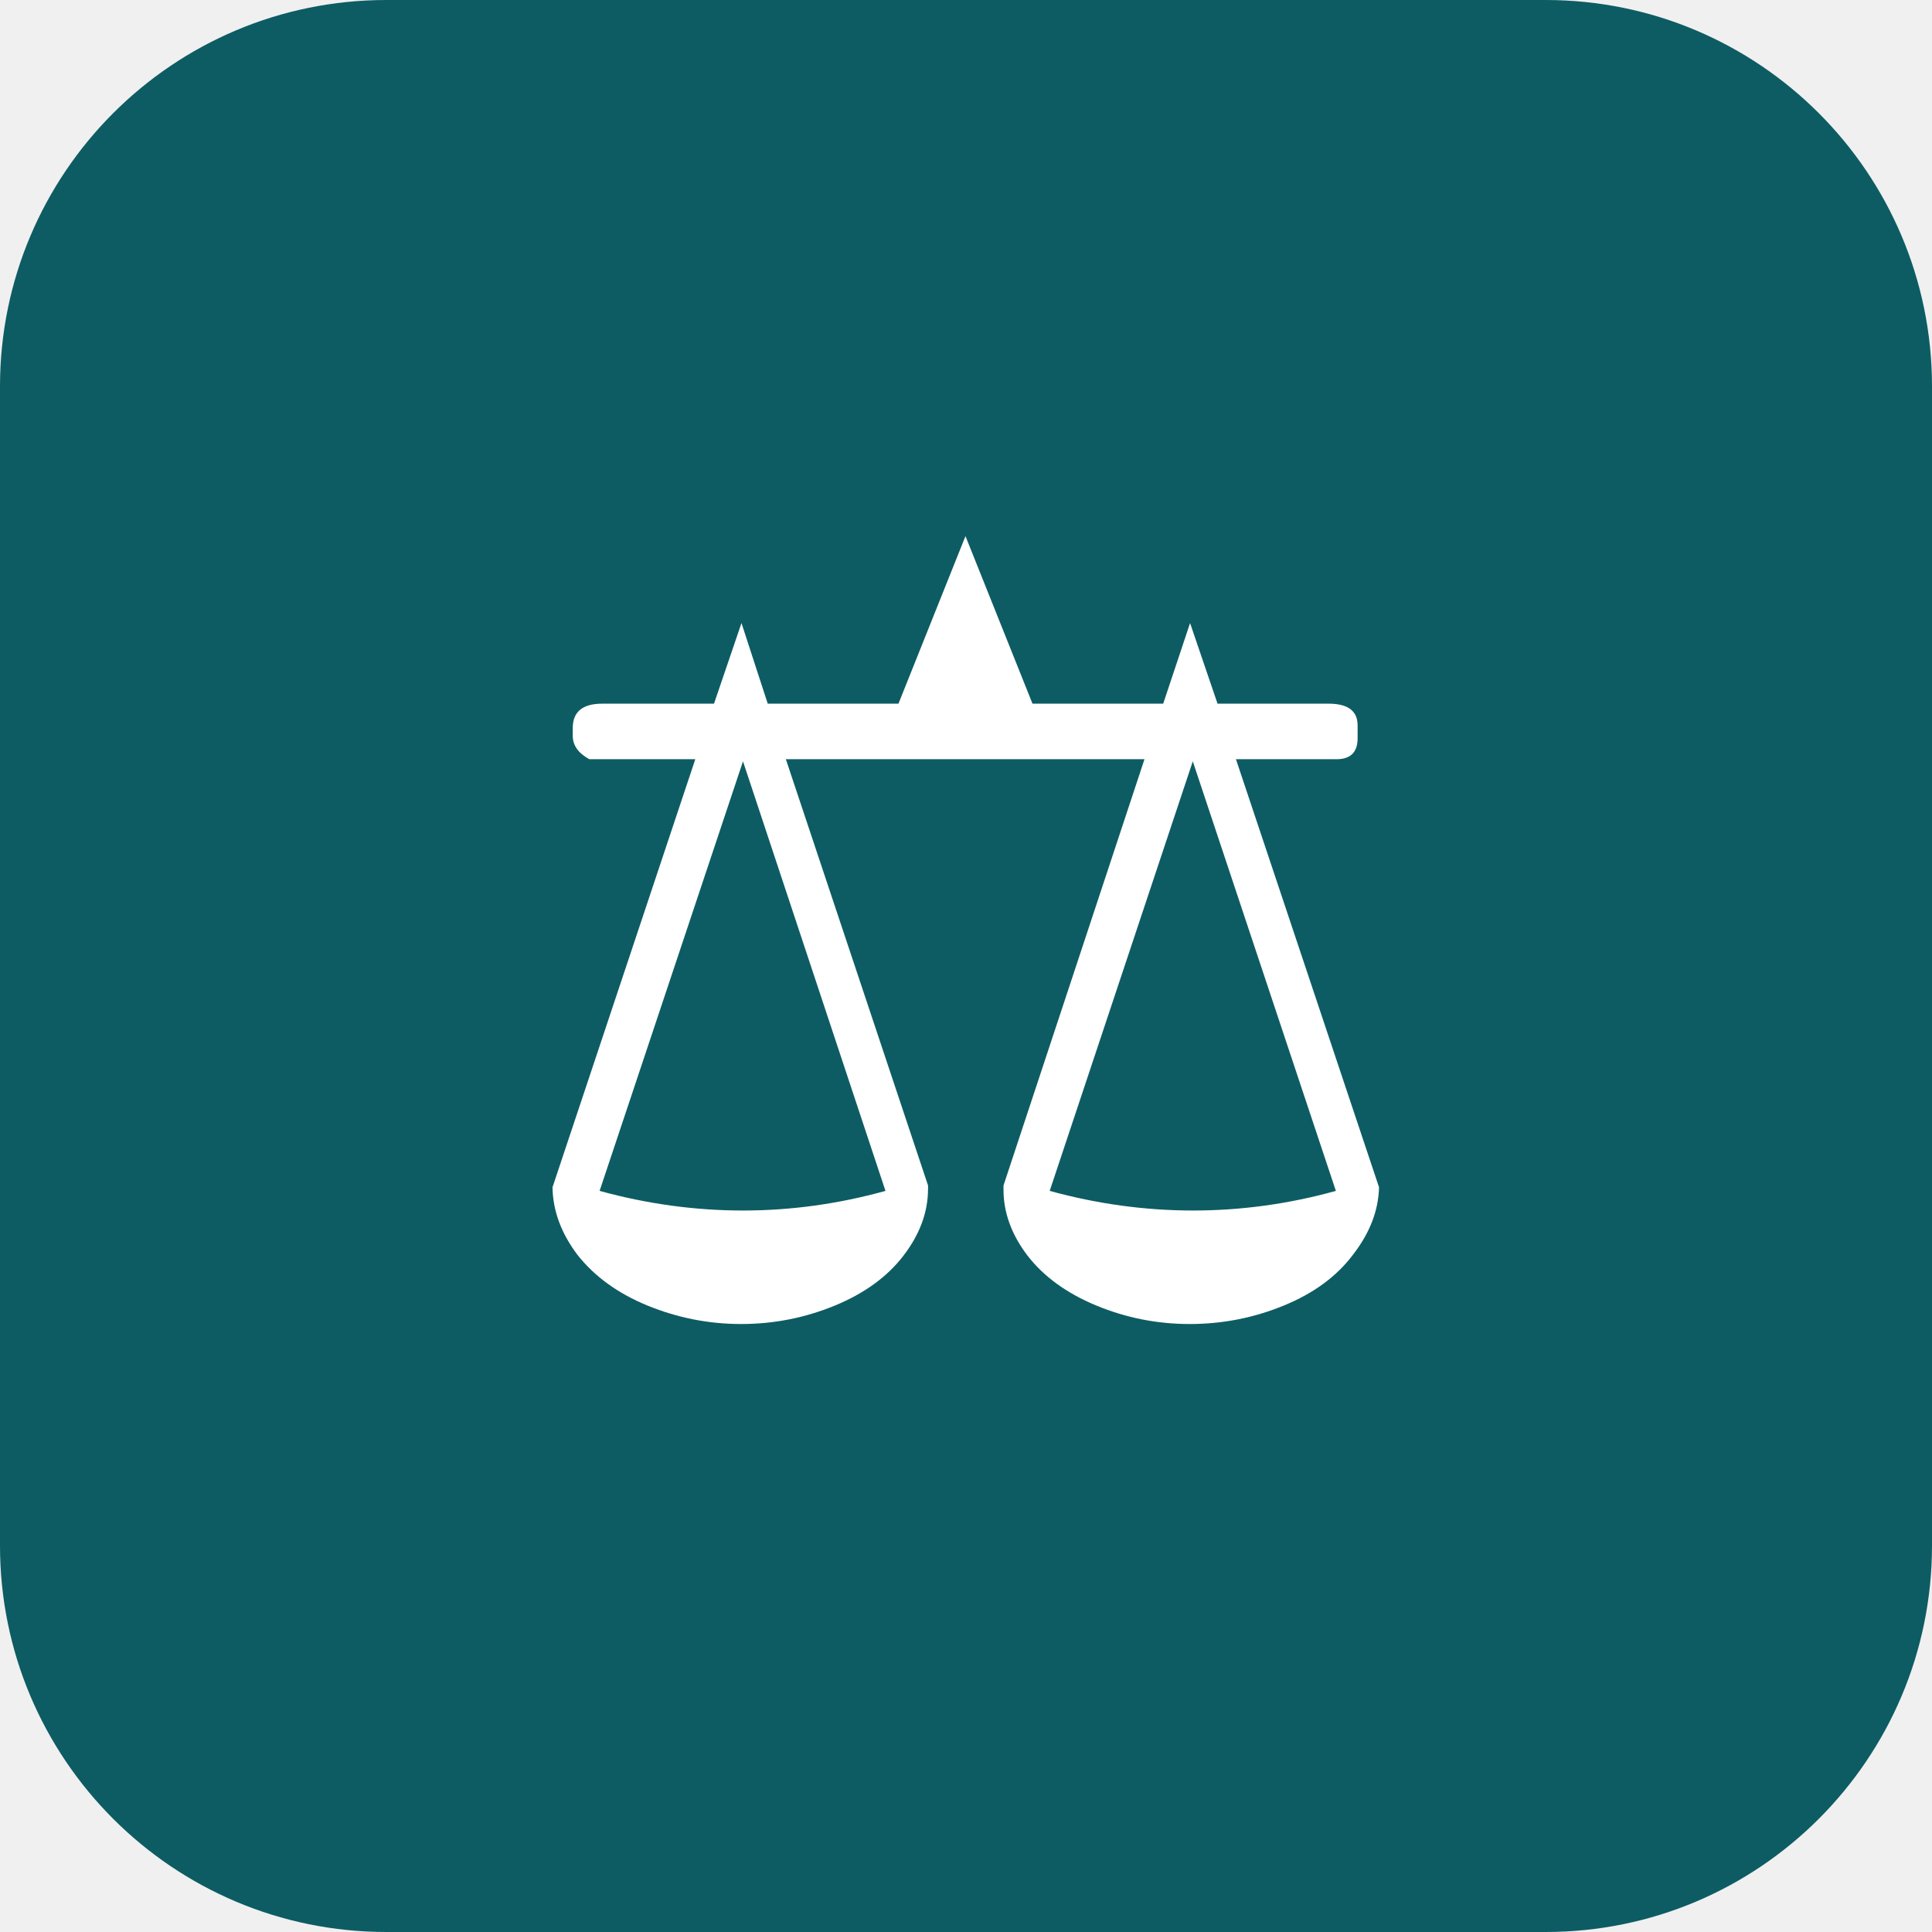
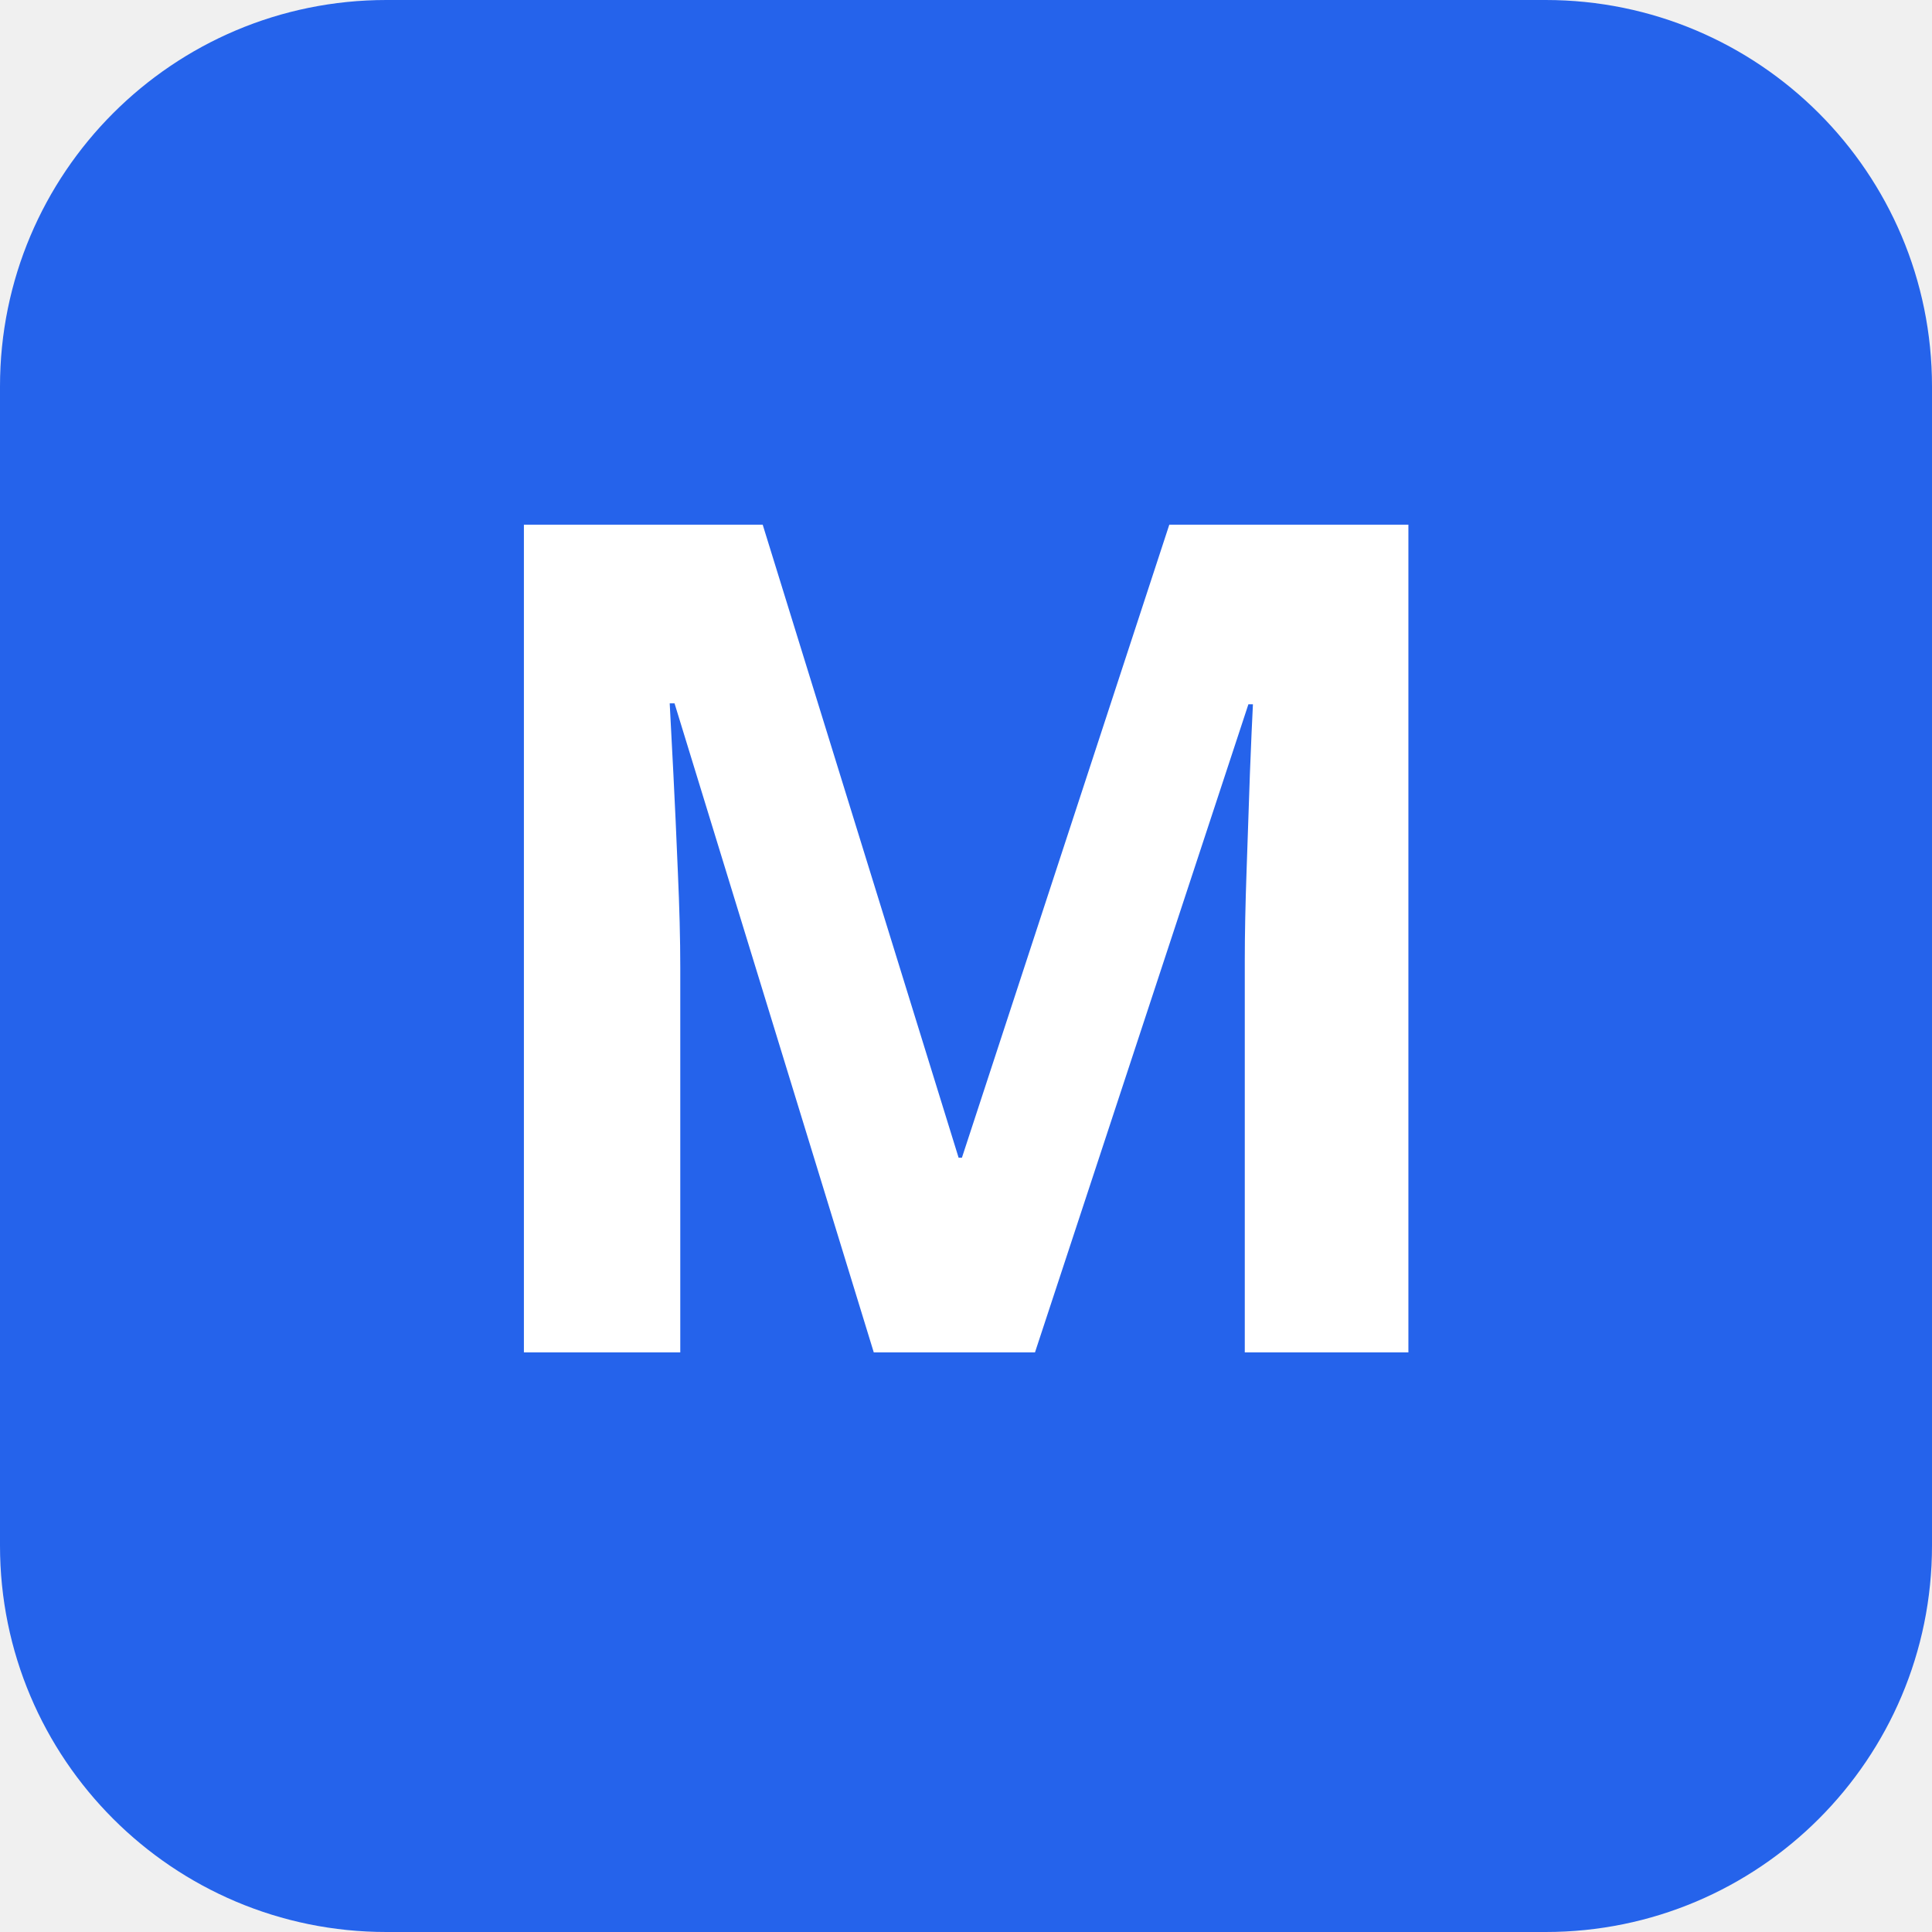
<svg xmlns="http://www.w3.org/2000/svg" viewBox="0 0 100 100">
-   <rect width="100" height="100" rx="20" fill="#0D5C63" />
-   <text x="50" y="68" font-size="55" text-anchor="middle" fill="white">⚖️</text>
+   <rect width="100" height="100" rx="20" fill="#2563EB" />
+   <text x="50" y="70" font-family="sans-serif" font-weight="bold" font-size="60" text-anchor="middle" fill="white">M</text>
</svg>
